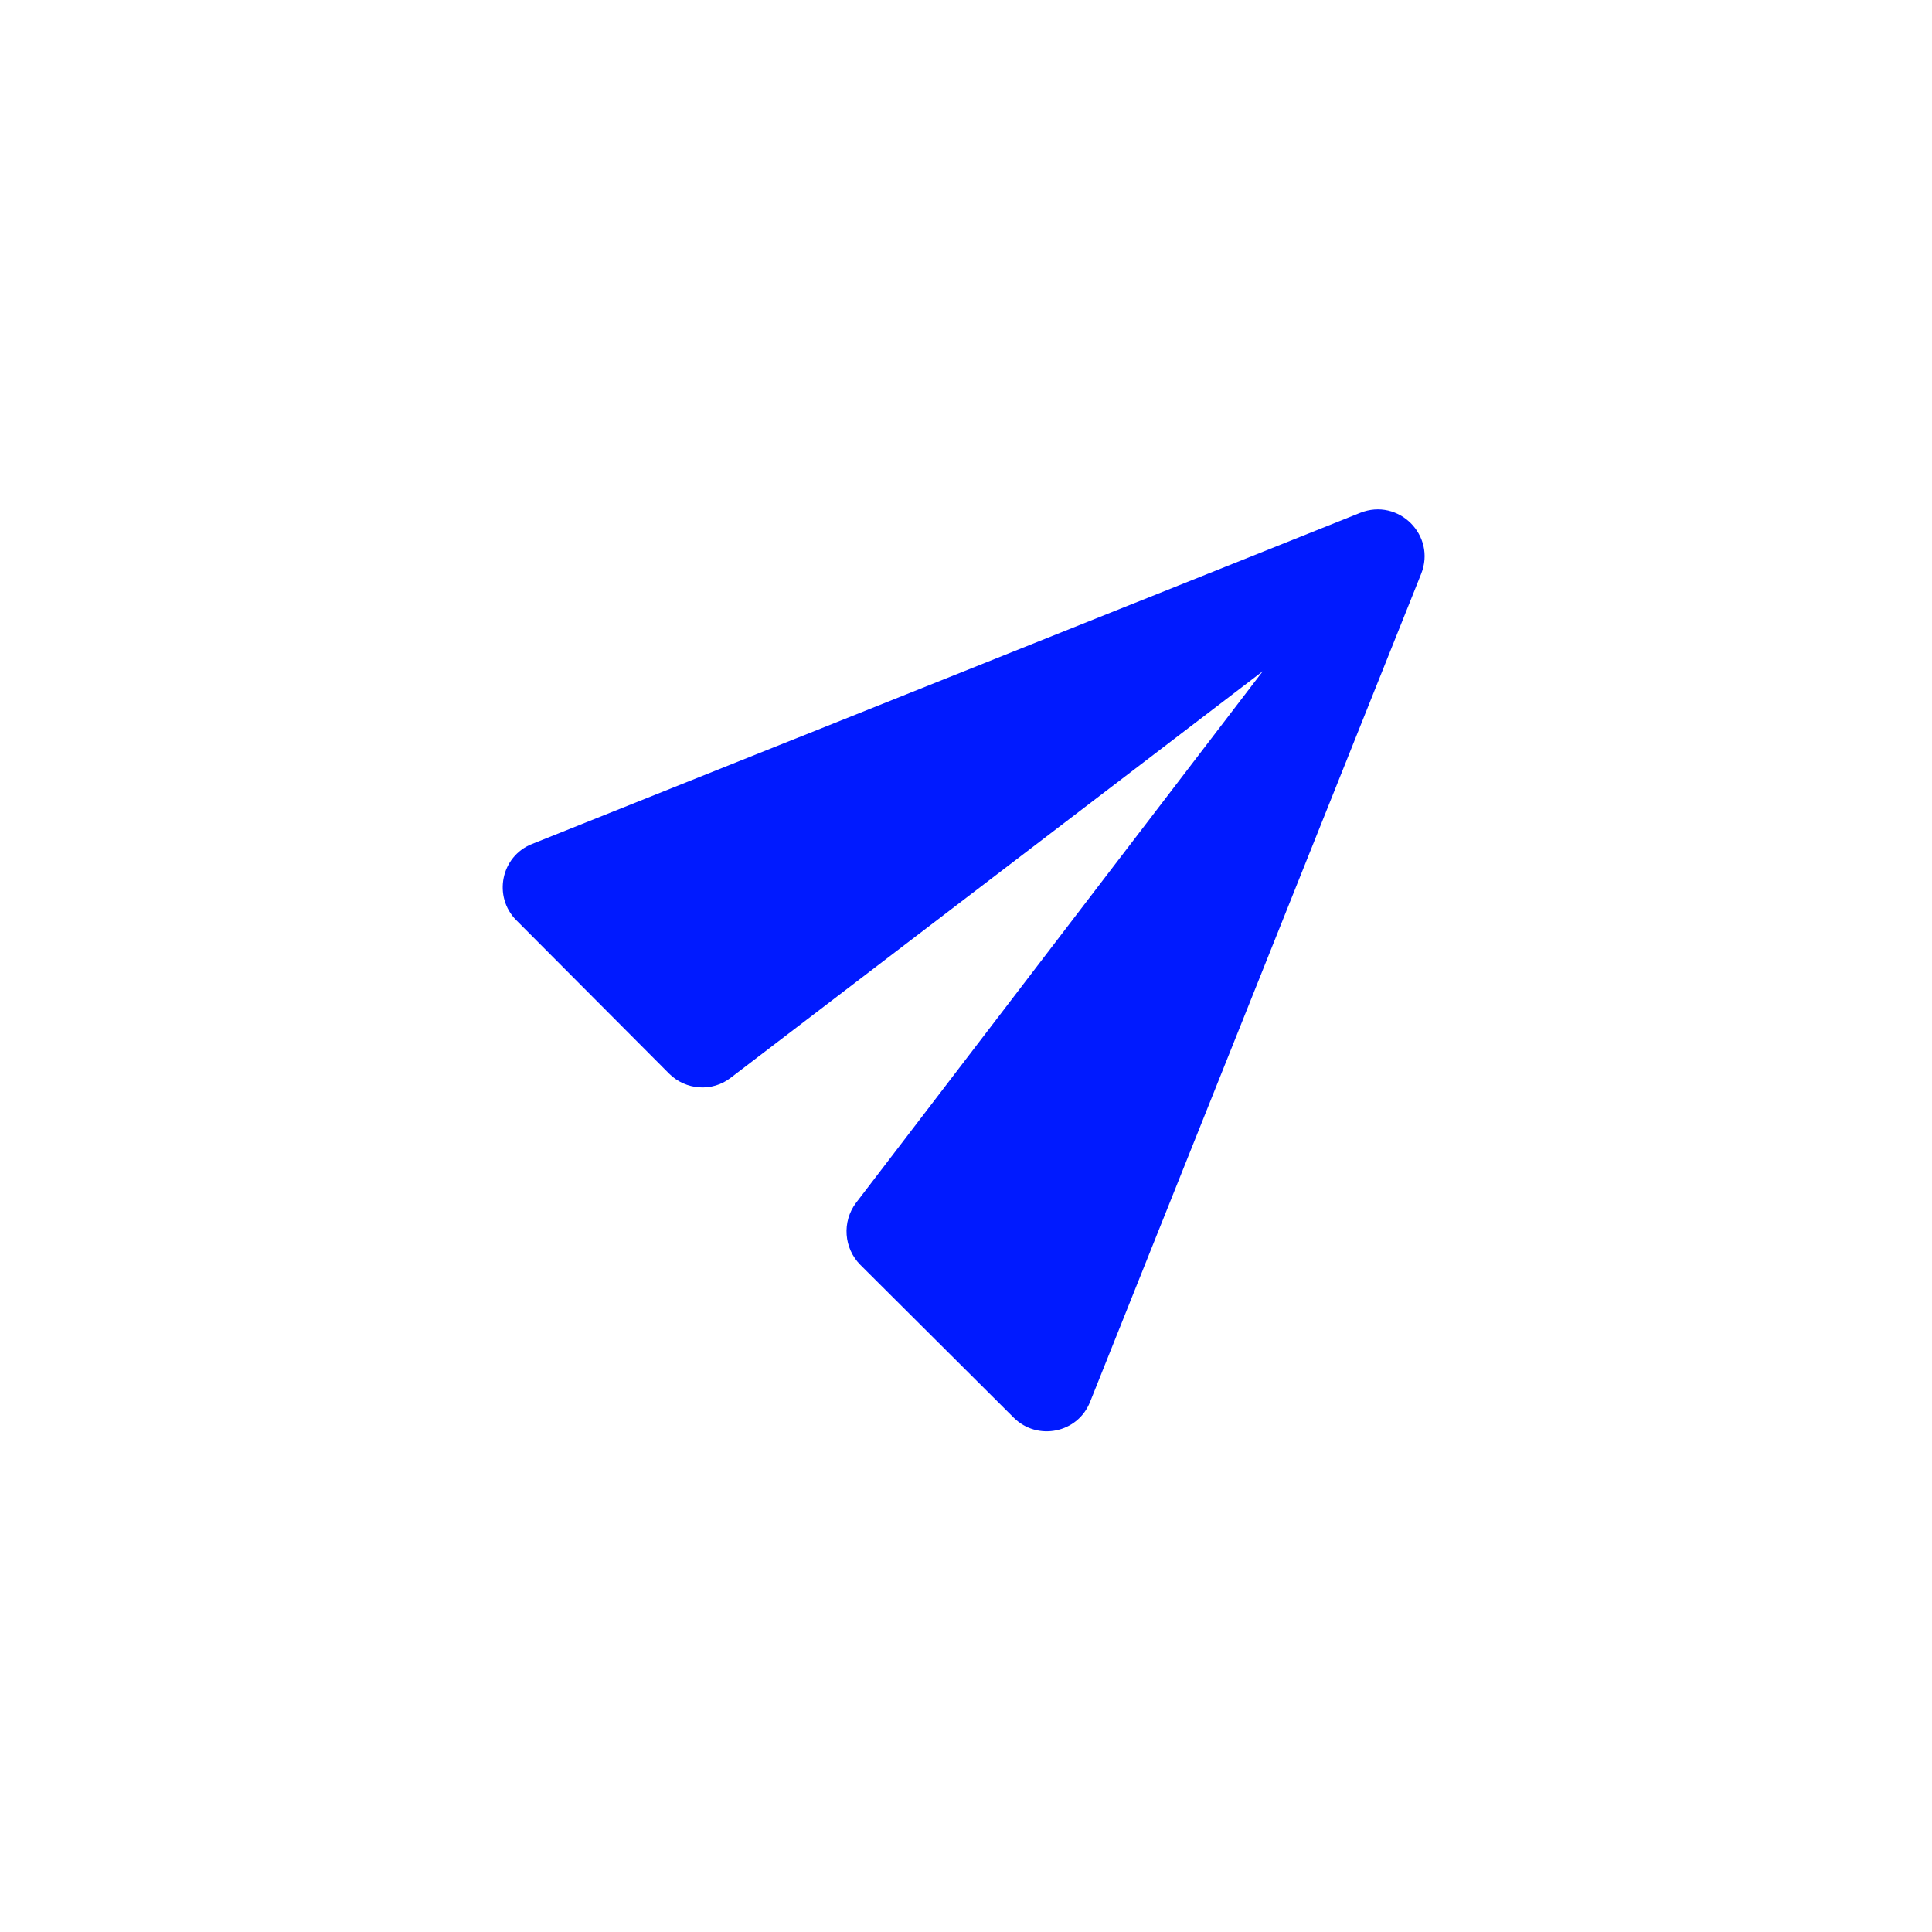
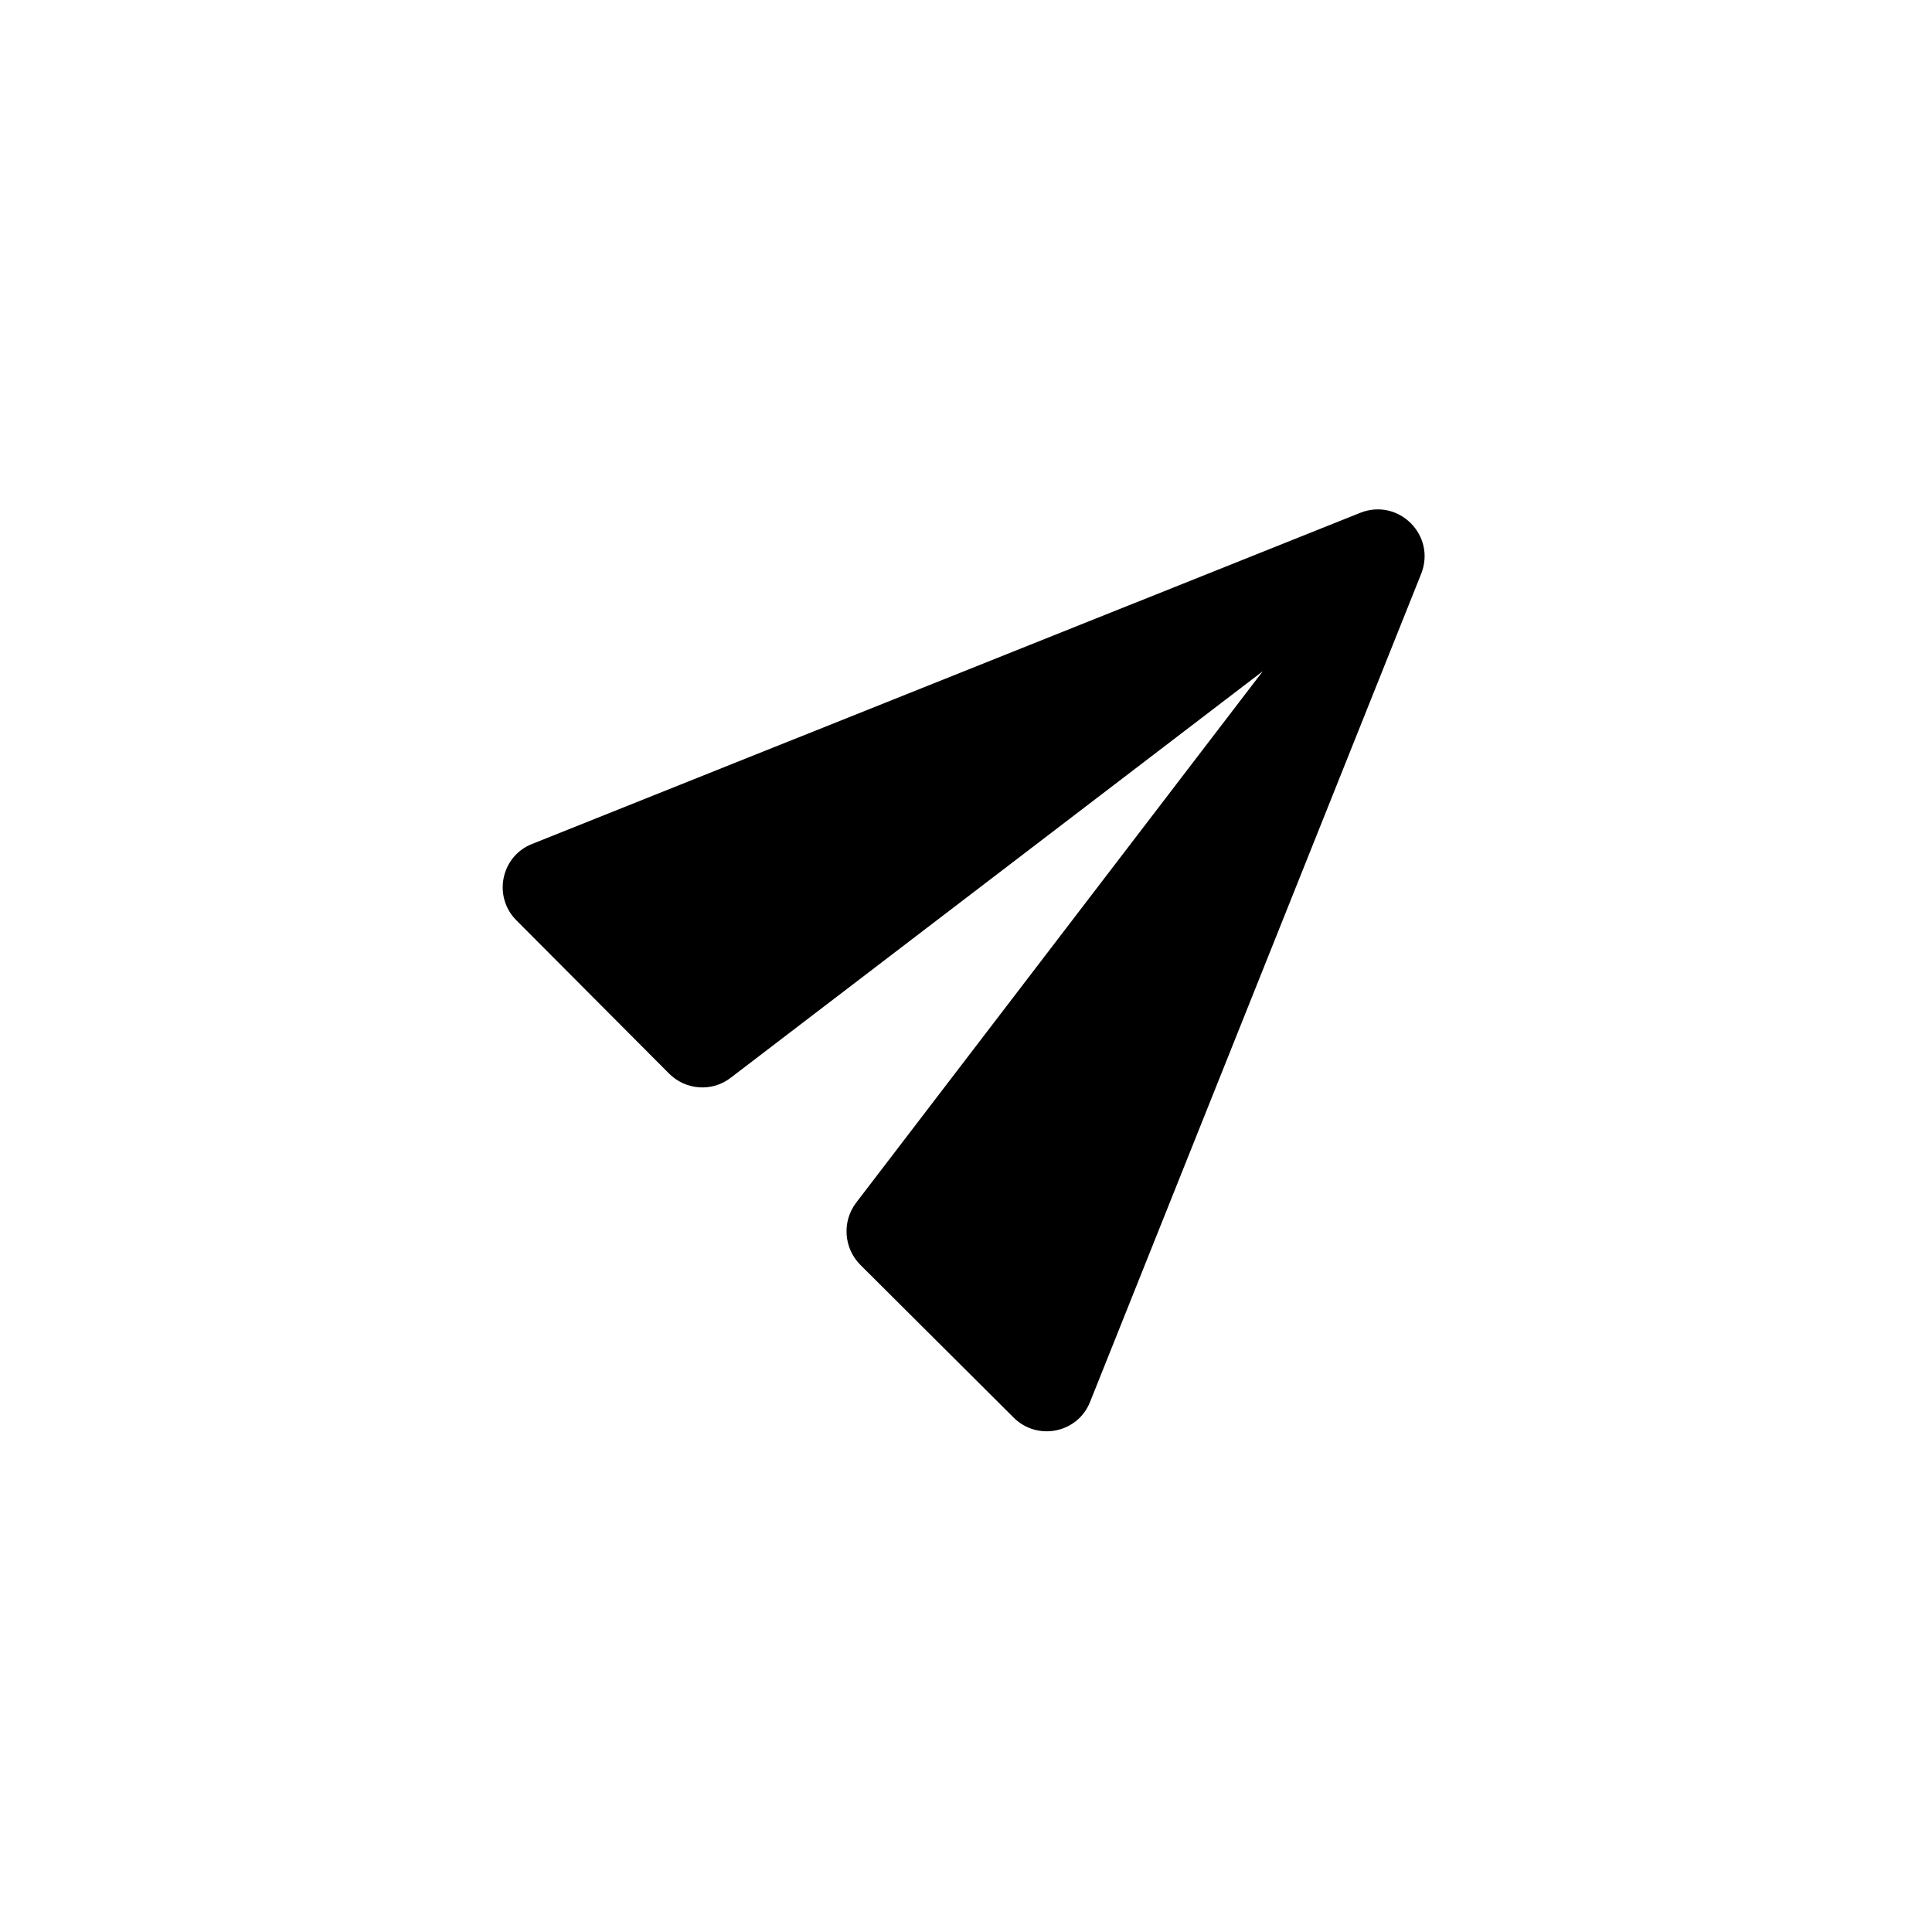
- <svg xmlns="http://www.w3.org/2000/svg" width="24" height="24" viewBox="0 0 24 24" fill="none">
-   <path d="M13.542 17.413L17.654 7.129C17.844 6.651 17.374 6.181 16.896 6.371L6.612 10.483C6.221 10.636 6.122 11.139 6.414 11.432L8.312 13.337C8.518 13.543 8.848 13.568 9.079 13.387L15.687 8.338L10.634 14.942C10.457 15.177 10.482 15.507 10.688 15.713L12.593 17.611C12.886 17.903 13.389 17.804 13.542 17.413V17.413Z" fill="#001AFF" />
+ <svg xmlns="http://www.w3.org/2000/svg" width="24" height="24" viewBox="0 0 24 24" fill="inheret">
+   <path d="M13.542 17.413L17.654 7.129C17.844 6.651 17.374 6.181 16.896 6.371L6.612 10.483C6.221 10.636 6.122 11.139 6.414 11.432L8.312 13.337C8.518 13.543 8.848 13.568 9.079 13.387L15.687 8.338L10.634 14.942C10.457 15.177 10.482 15.507 10.688 15.713L12.593 17.611C12.886 17.903 13.389 17.804 13.542 17.413V17.413Z" />
</svg>
